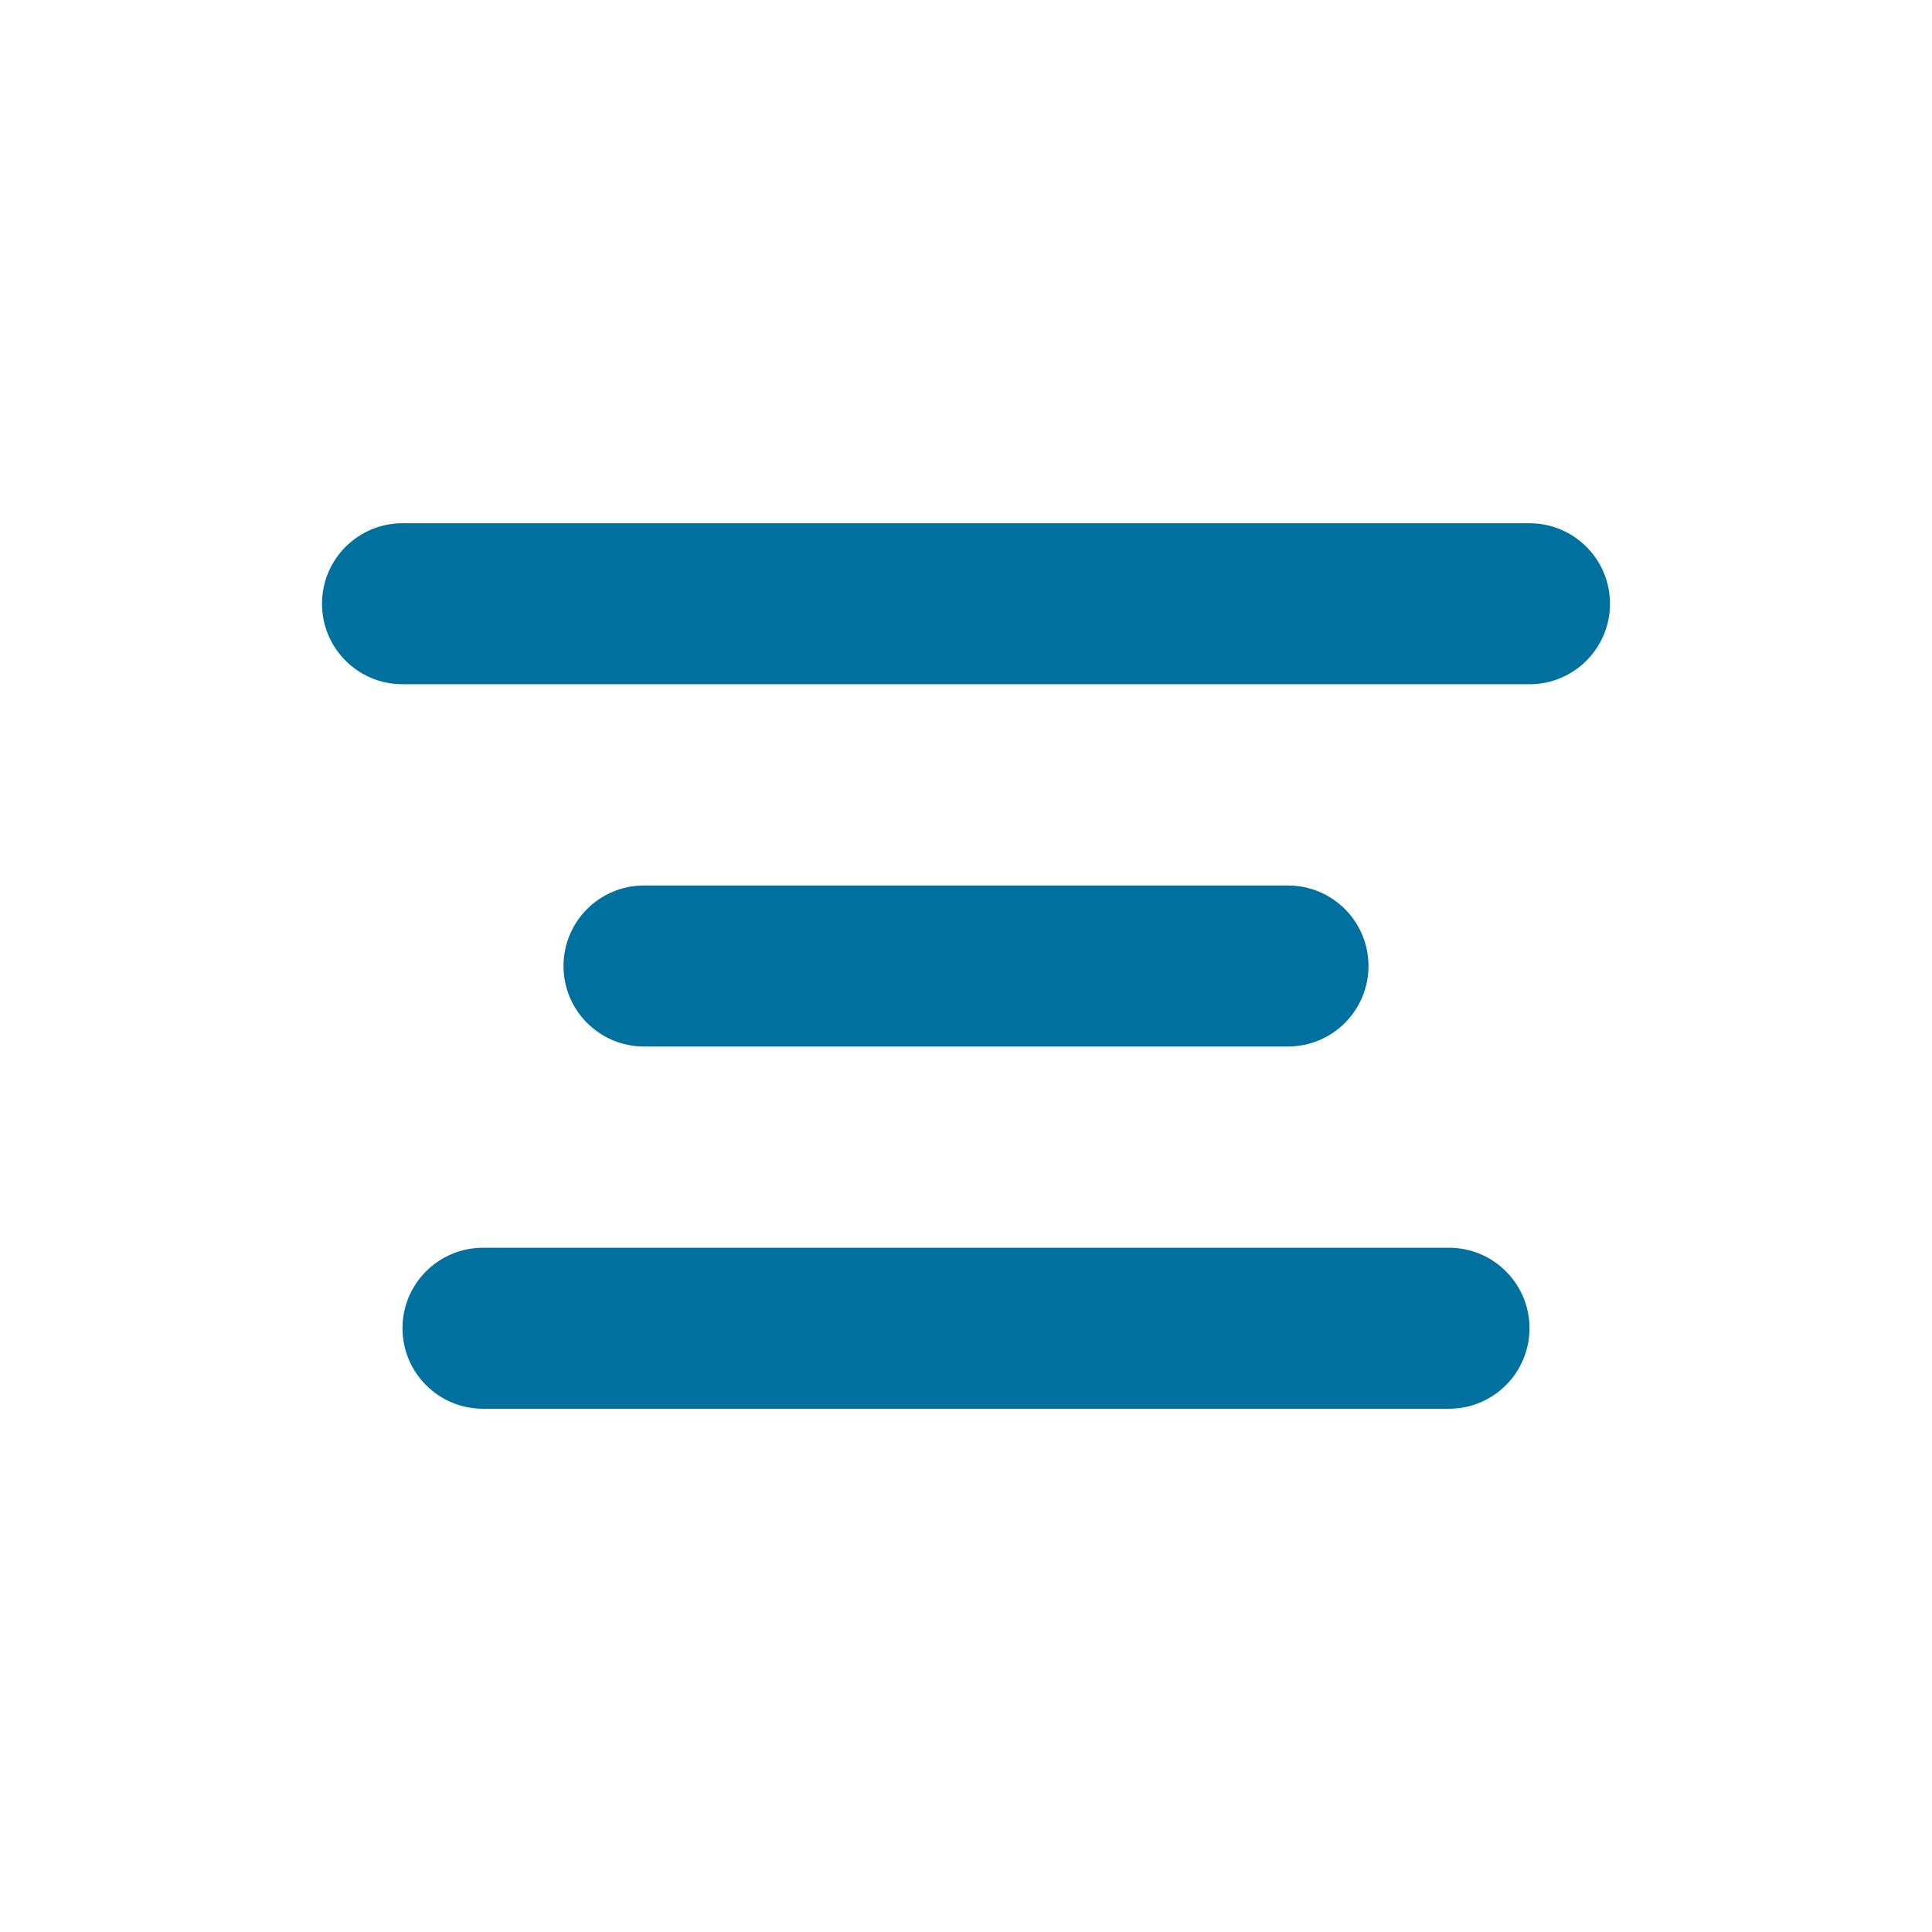
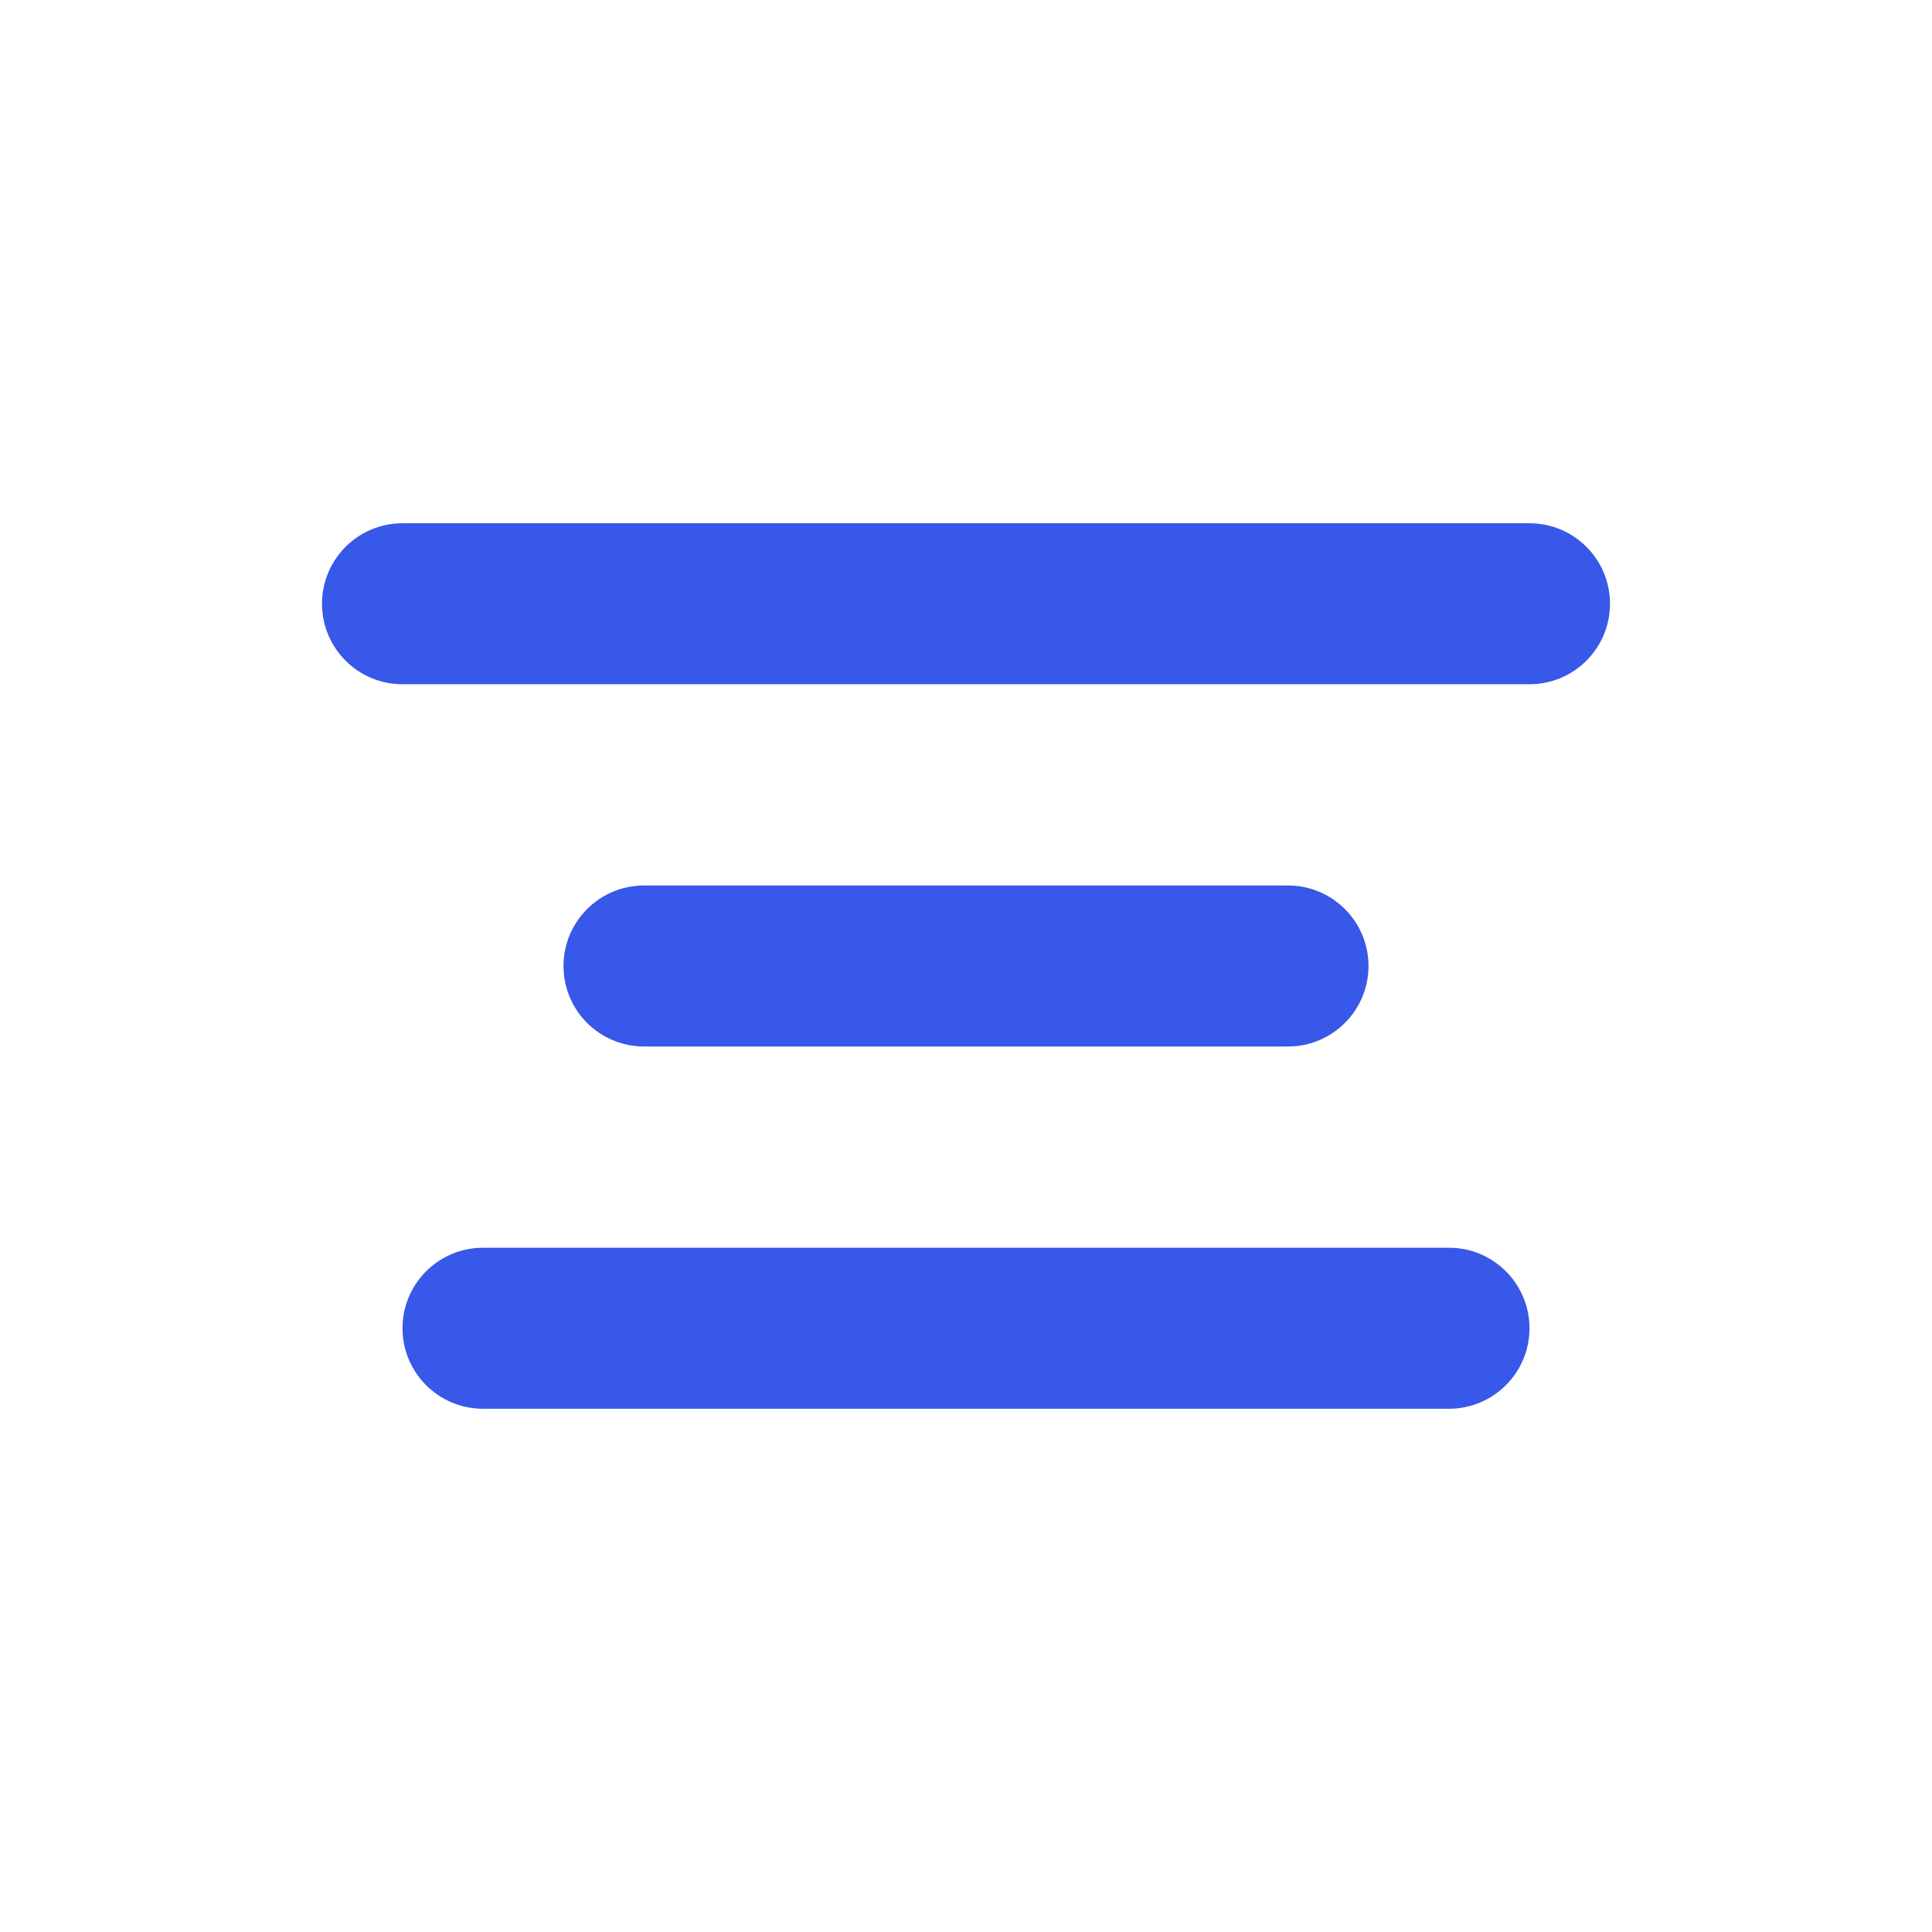
- <svg xmlns="http://www.w3.org/2000/svg" width="48" height="48" viewBox="0 0 48 48" fill="#00709f" role="img" aria-label="Center">
+ <svg xmlns="http://www.w3.org/2000/svg" width="48" height="48" viewBox="0 0 48 48" fill="#3858e9" role="img" aria-label="Center">
  <rect x="8" y="13" width="32" height="4" rx="2" />
  <rect x="14" y="22" width="20" height="4" rx="2" />
  <rect x="10" y="31" width="28" height="4" rx="2" />
</svg>
